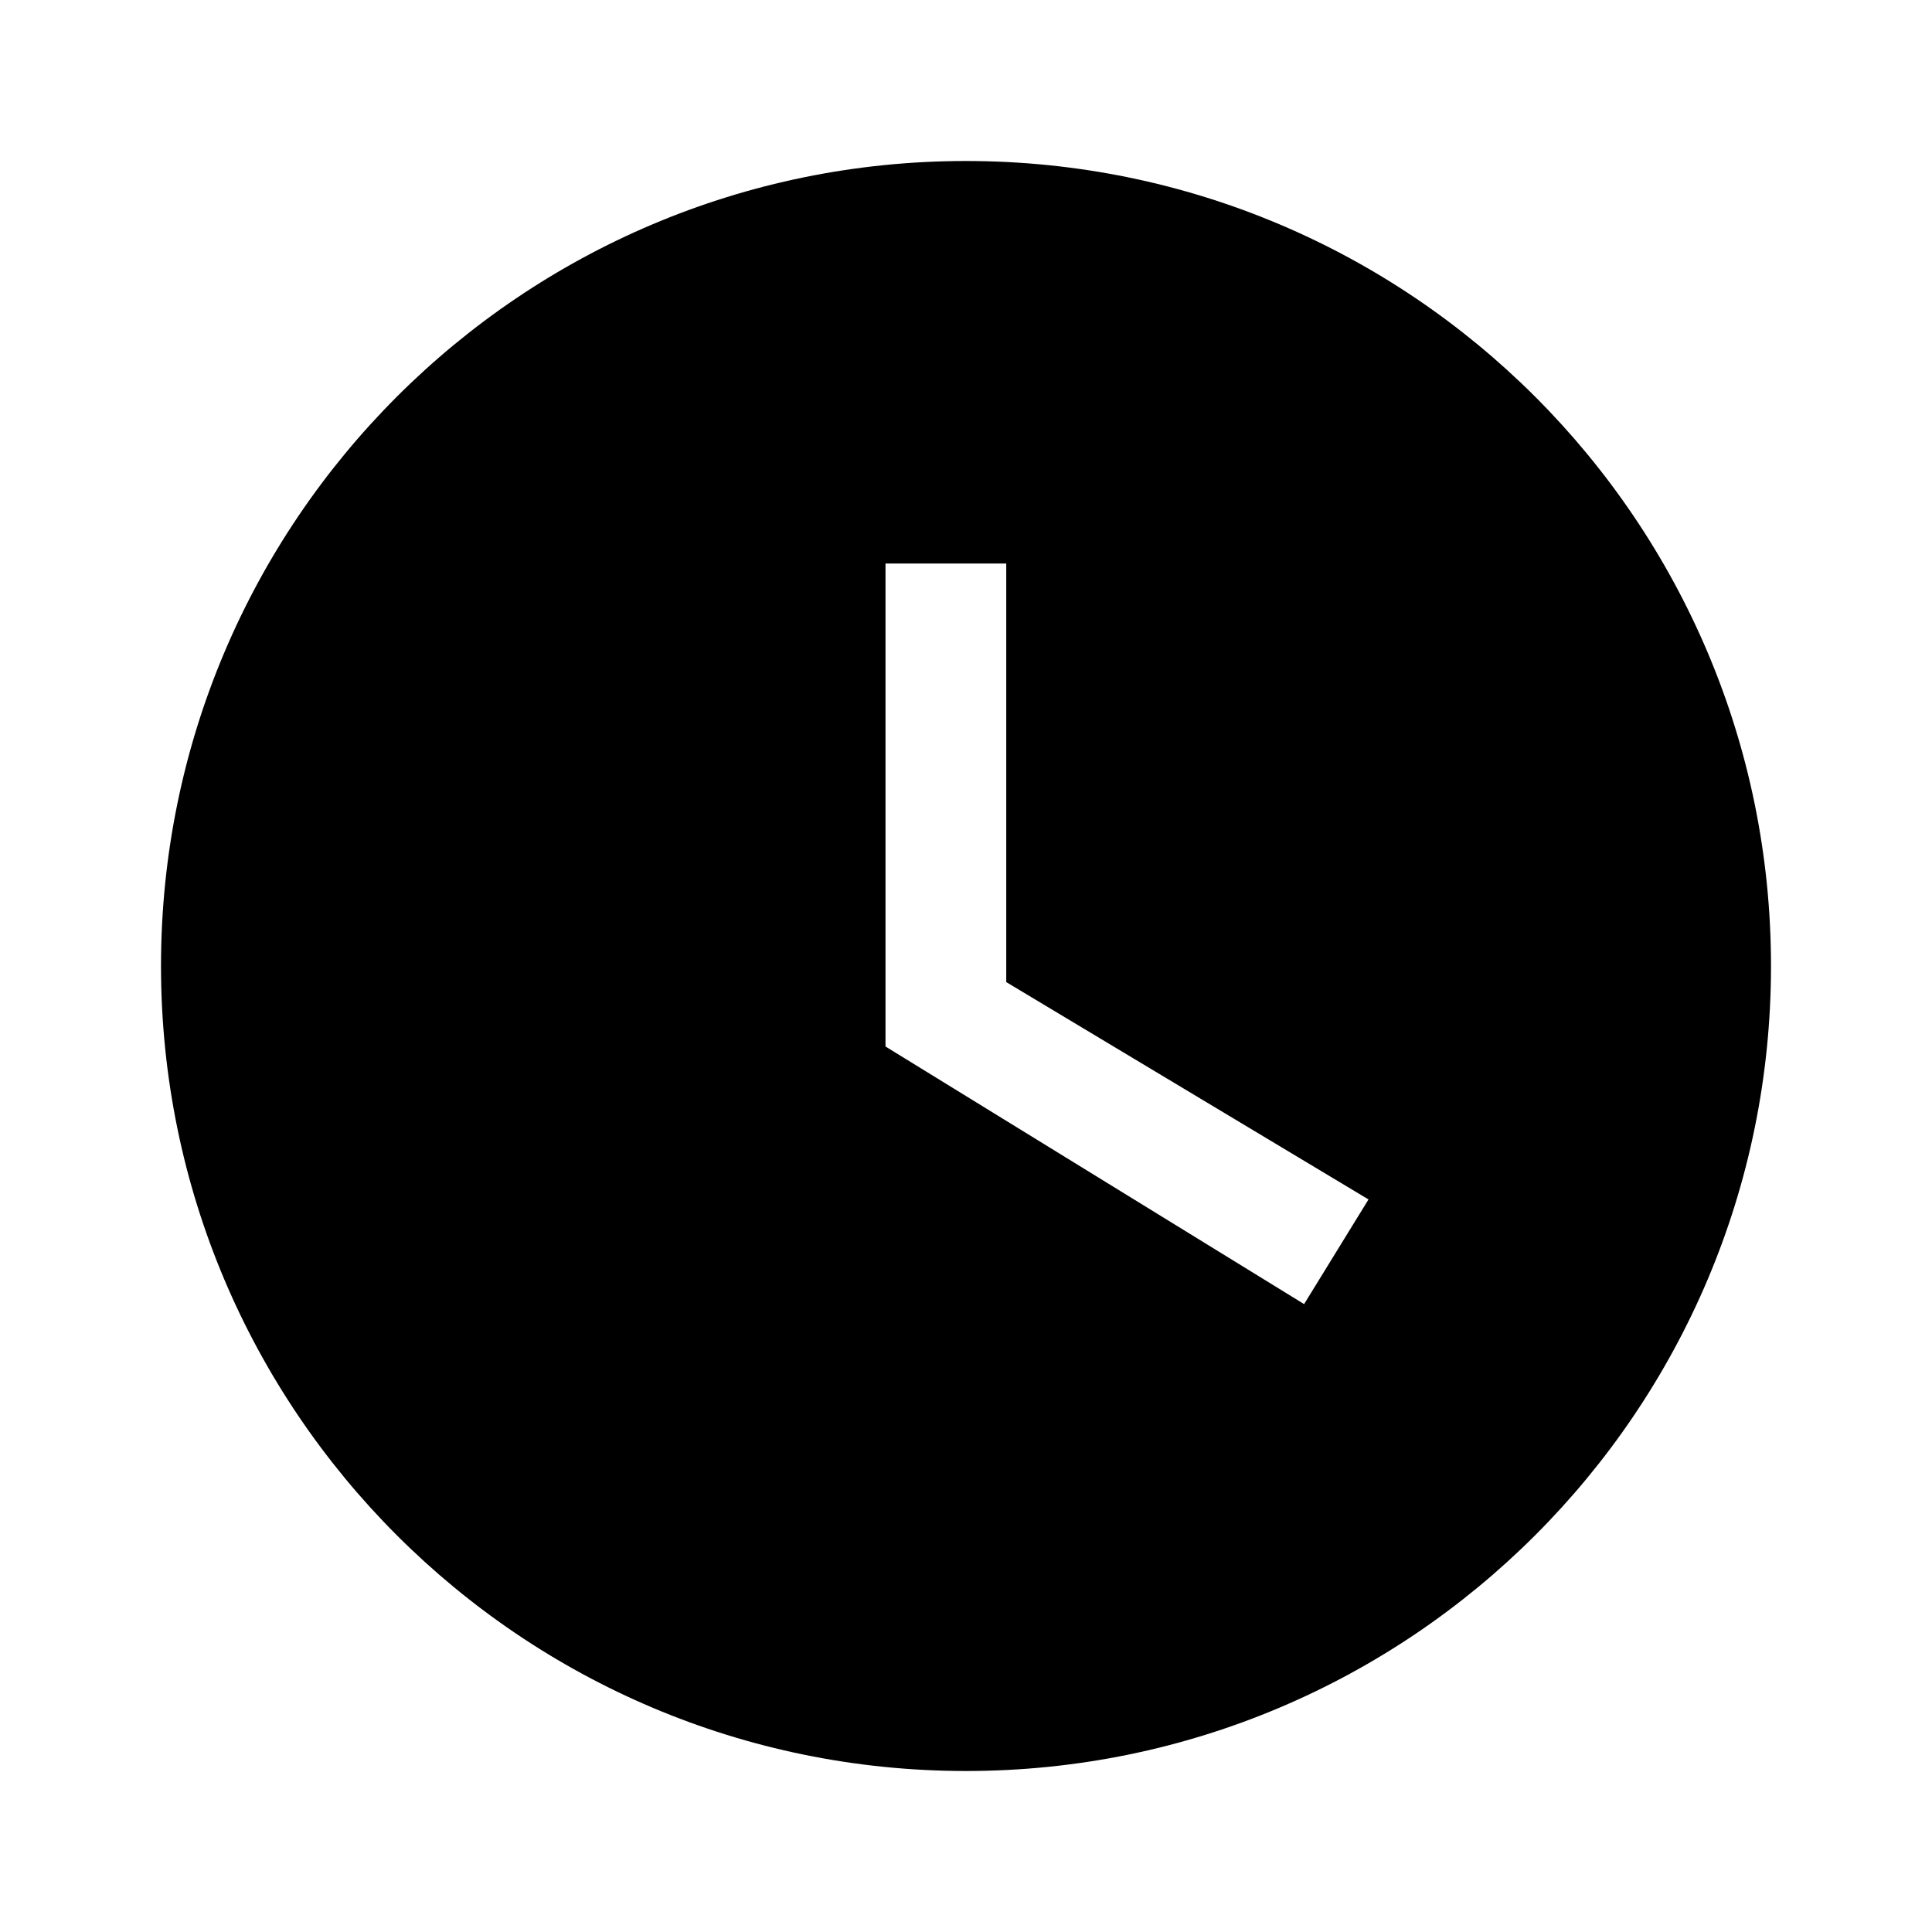
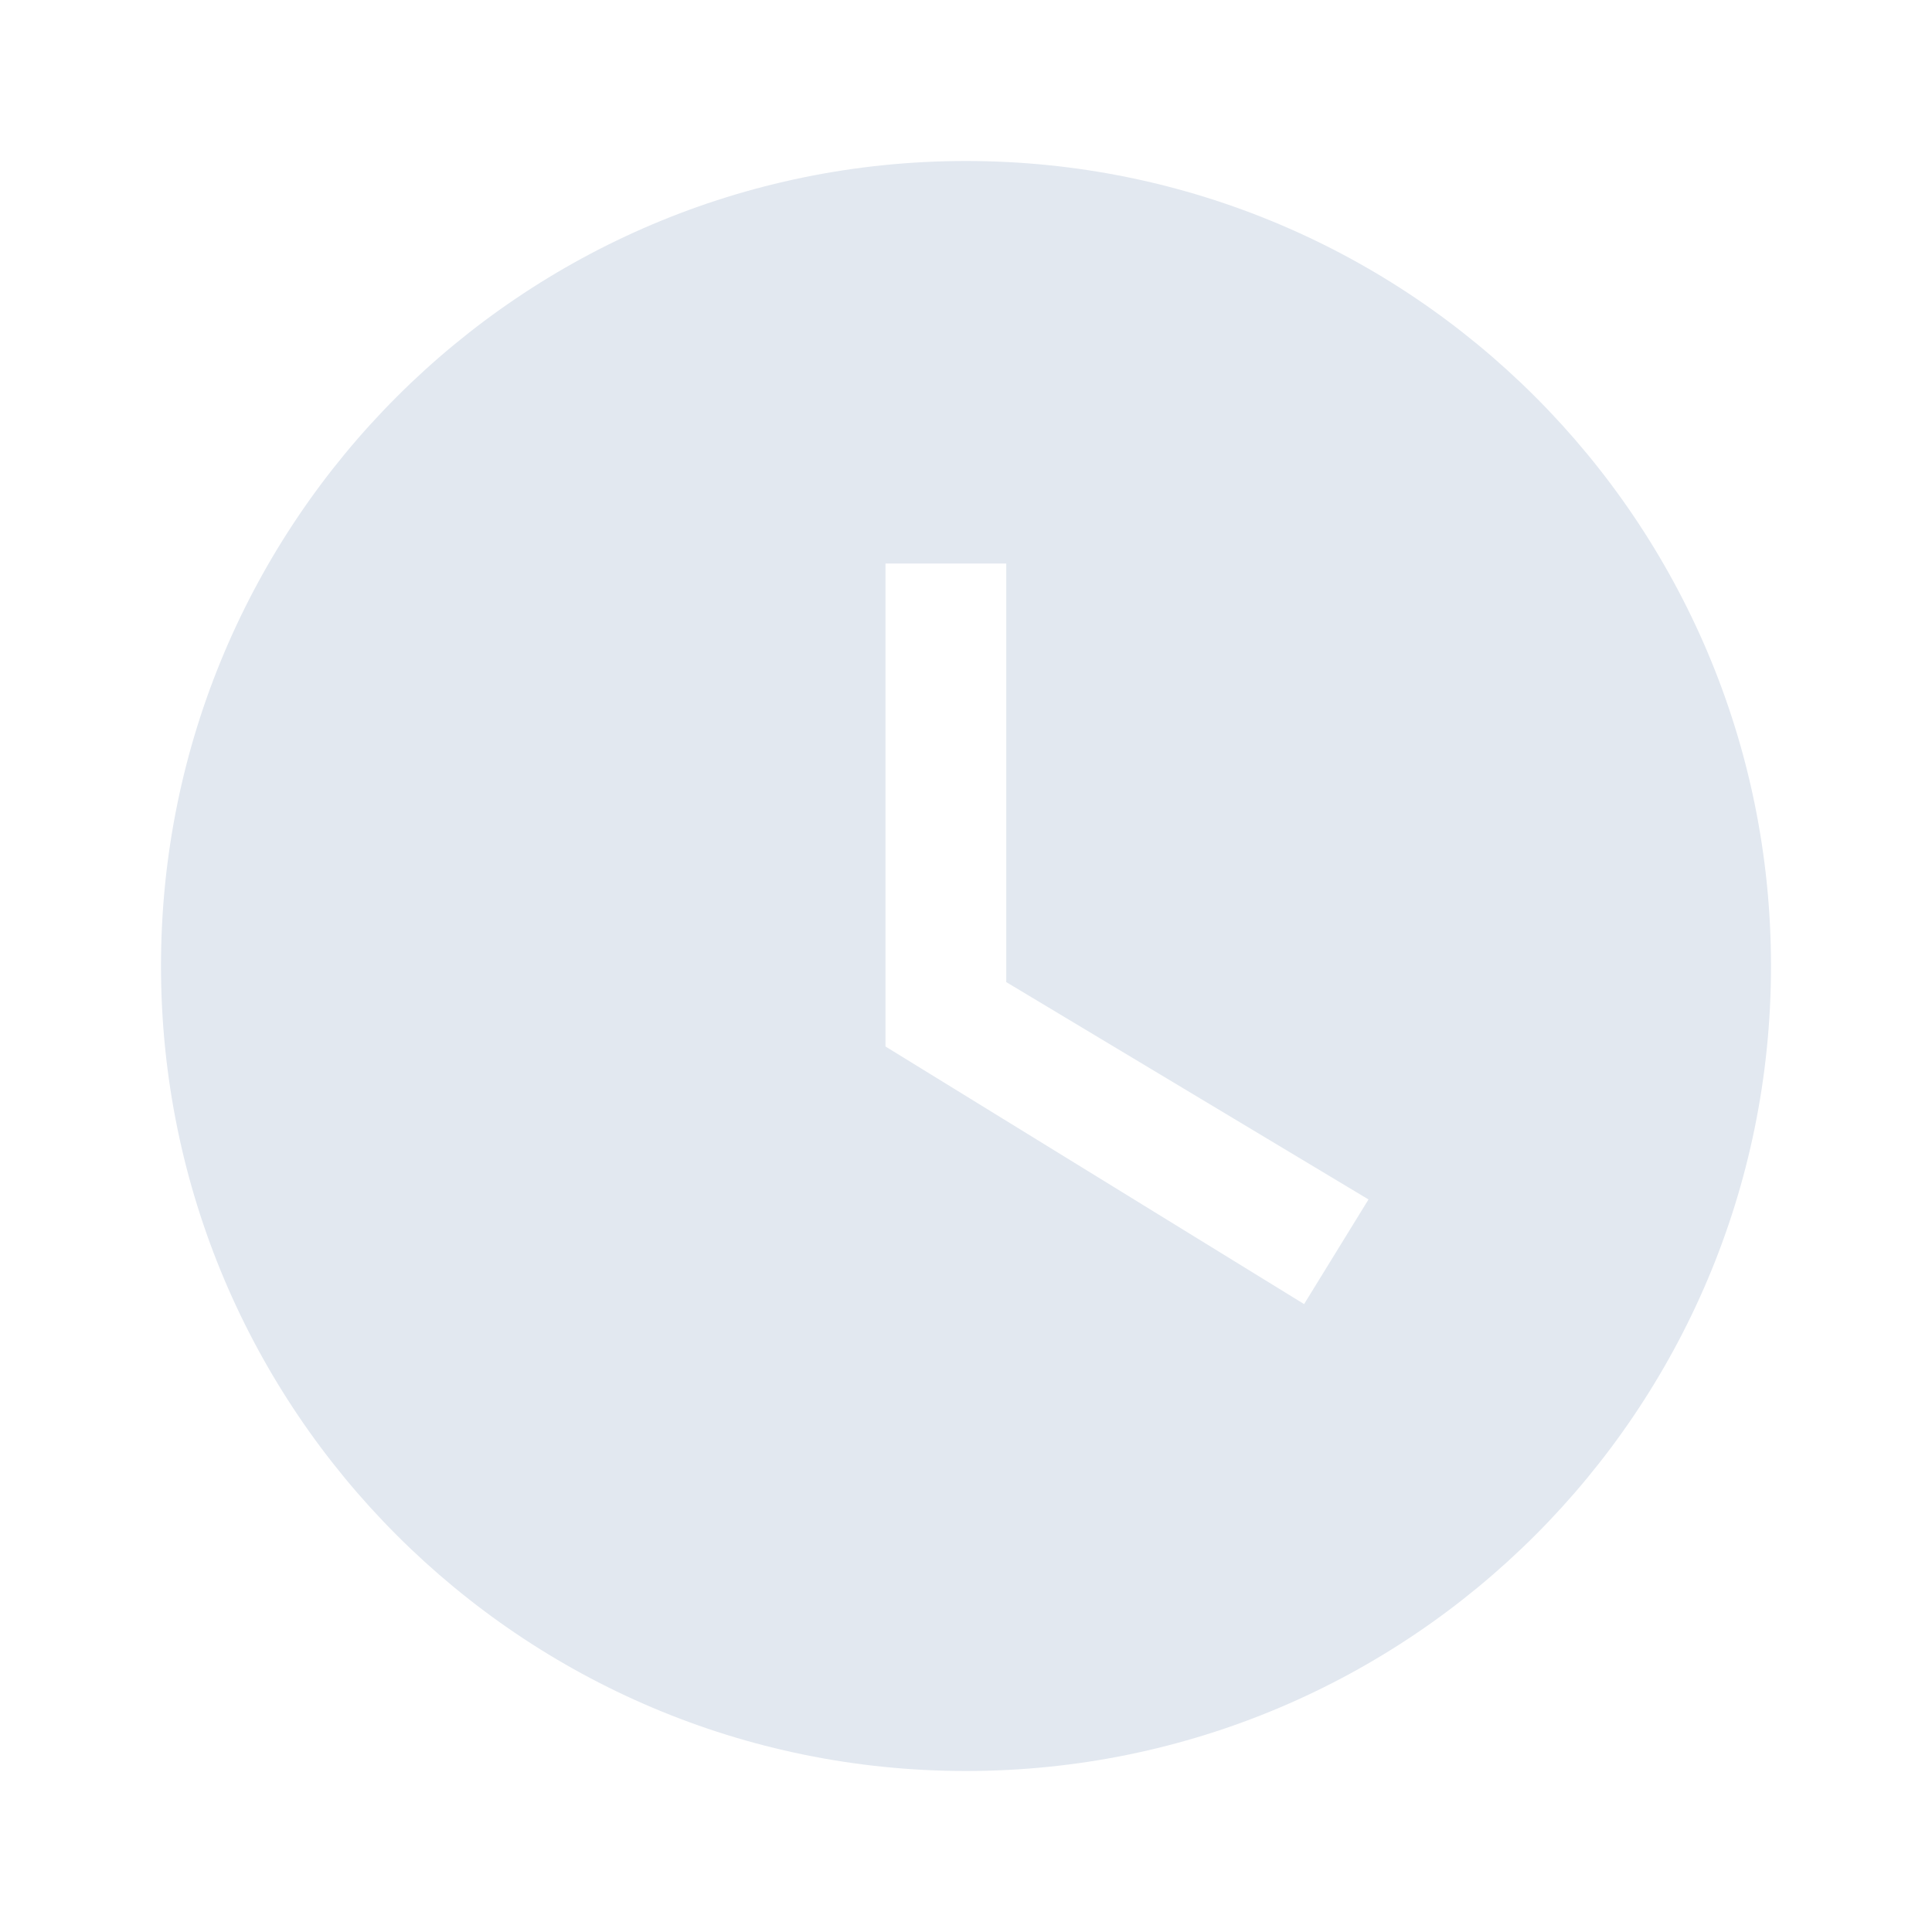
<svg xmlns="http://www.w3.org/2000/svg" viewBox="0 0 24 24">
-   <path d="M12,2A10,10 0 0,0 2,12A10,10 0 0,0 12,22A10,10 0 0,0 22,12A10,10 0 0,0 12,2M16.2,16.2L11,13V7H12.5V12.2L17,14.9L16.2,16.2Z" />
+   <path fill="#e2e8f0" d="M12,2A10,10 0 0,0 2,12A10,10 0 0,0 12,22A10,10 0 0,0 22,12A10,10 0 0,0 12,2M16.2,16.2L11,13V7H12.5V12.2L17,14.9L16.2,16.2Z" />
</svg>
